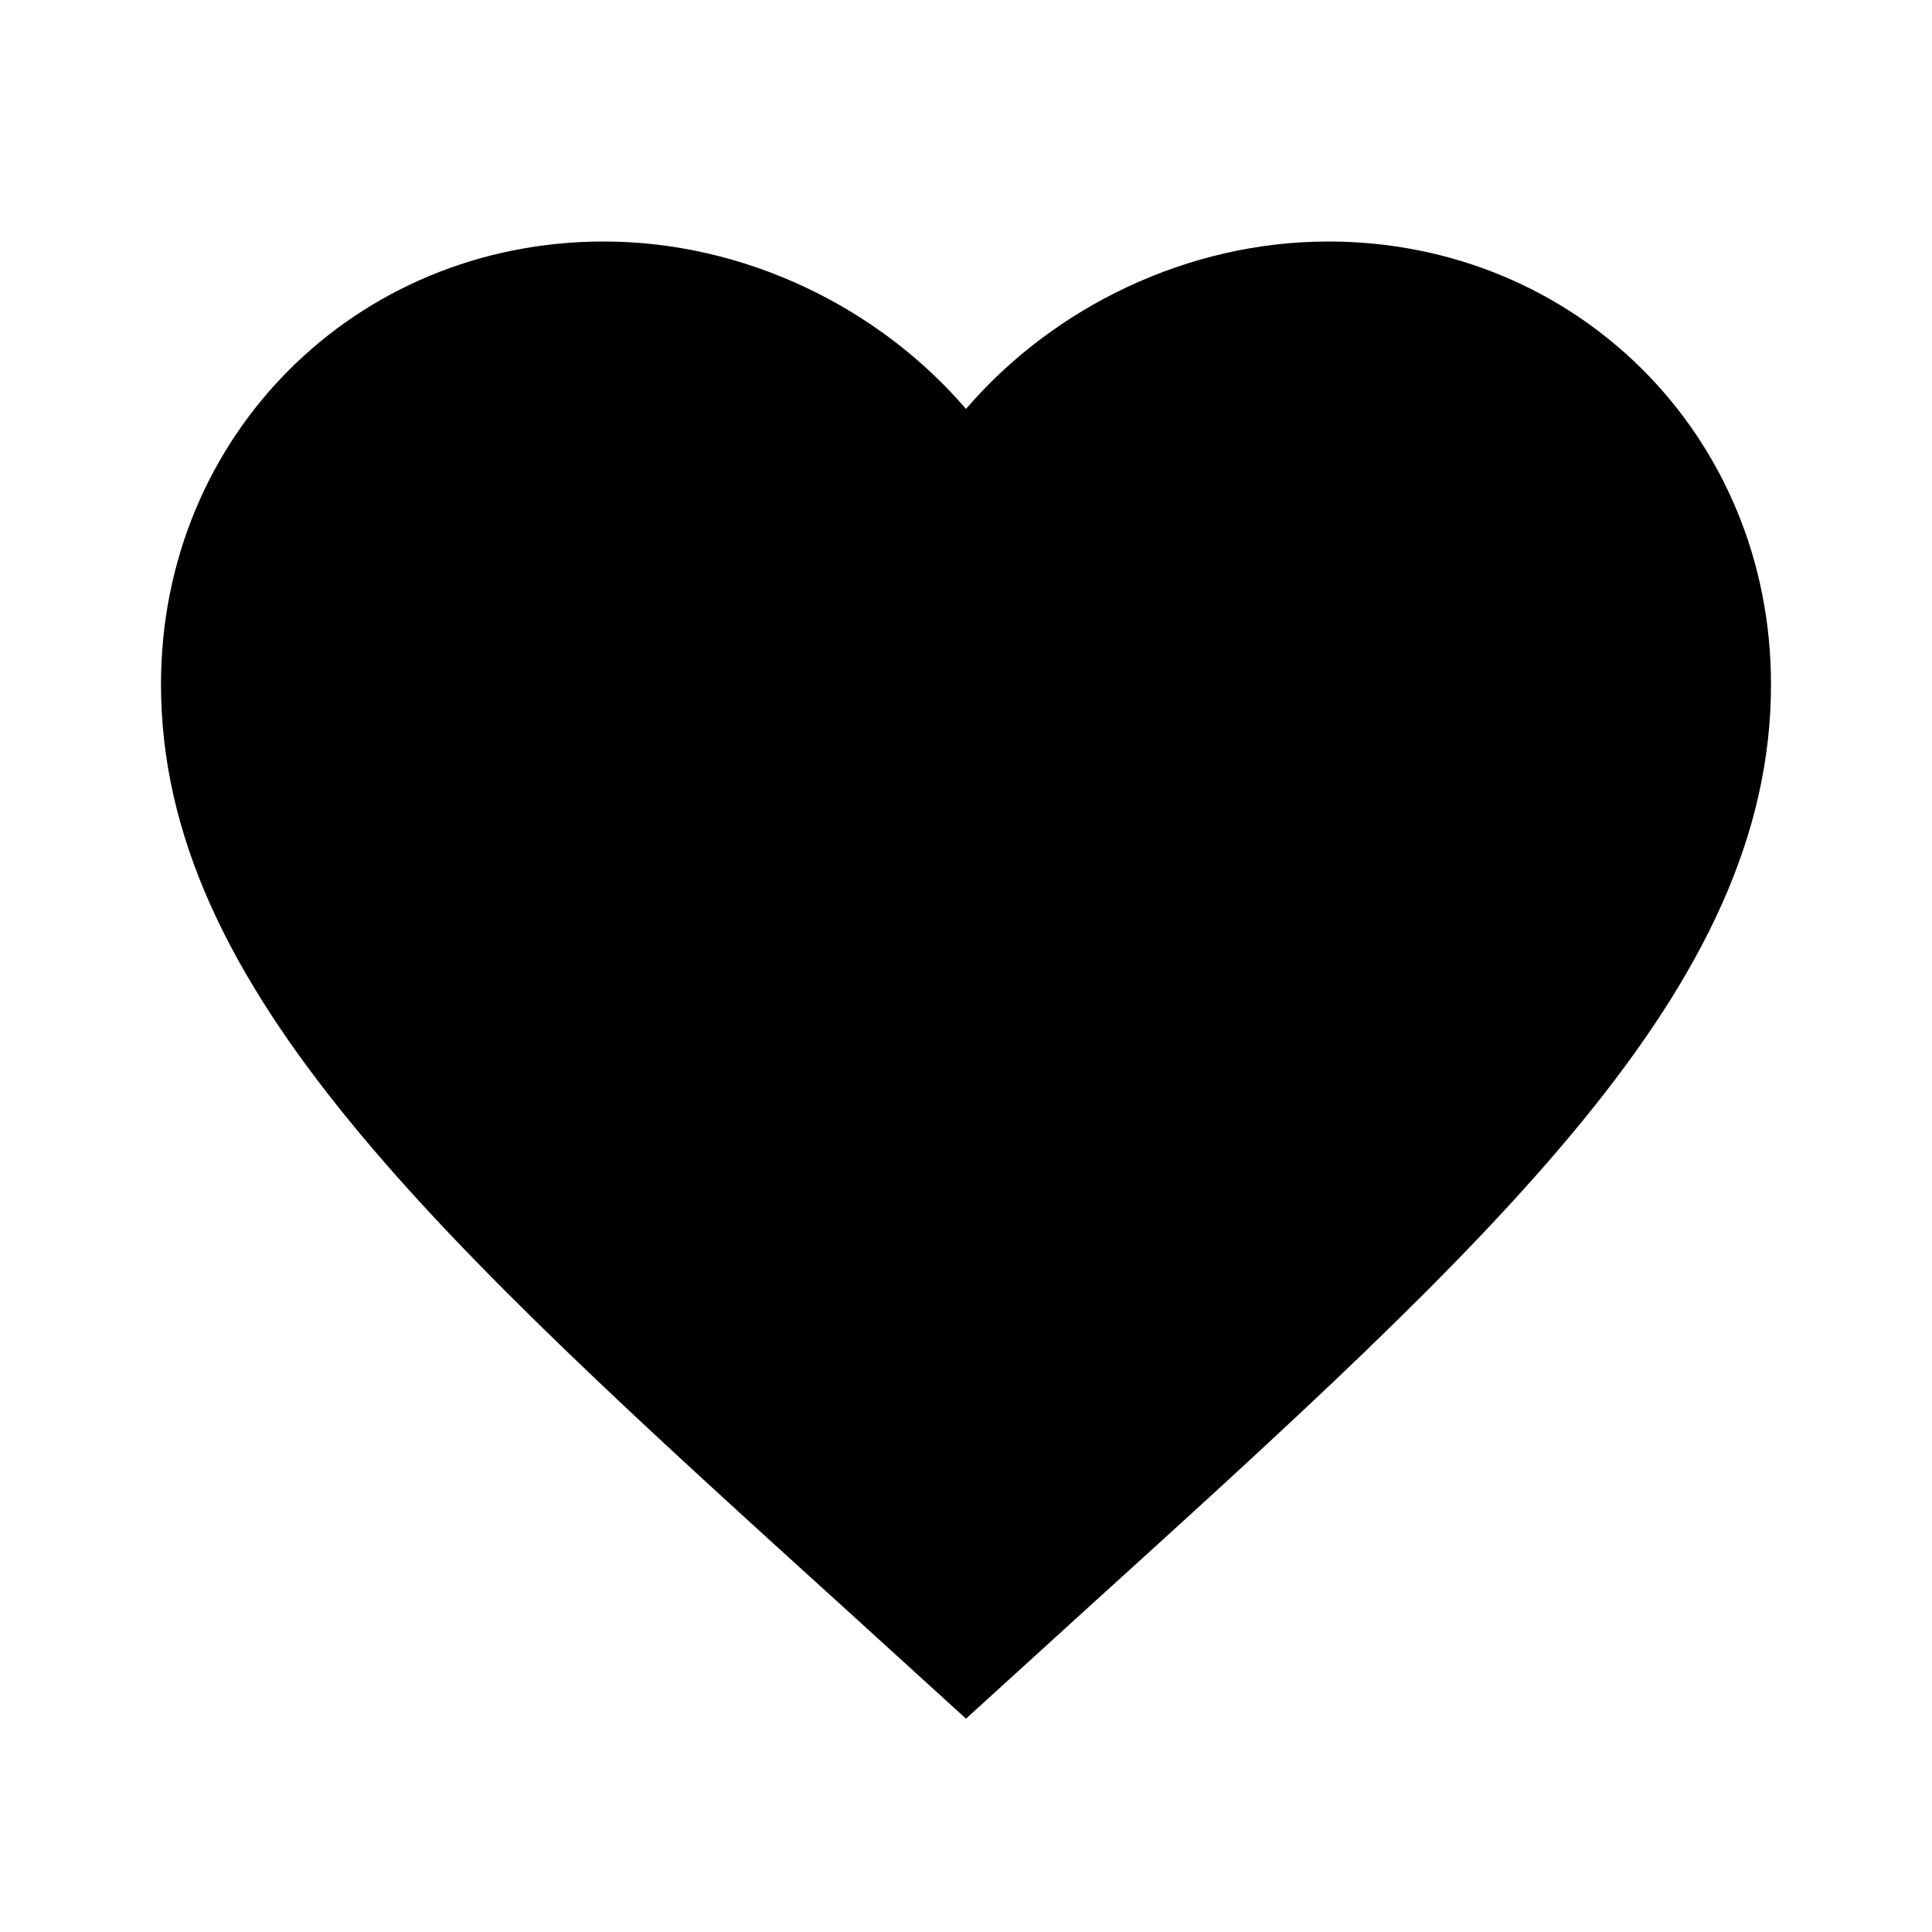
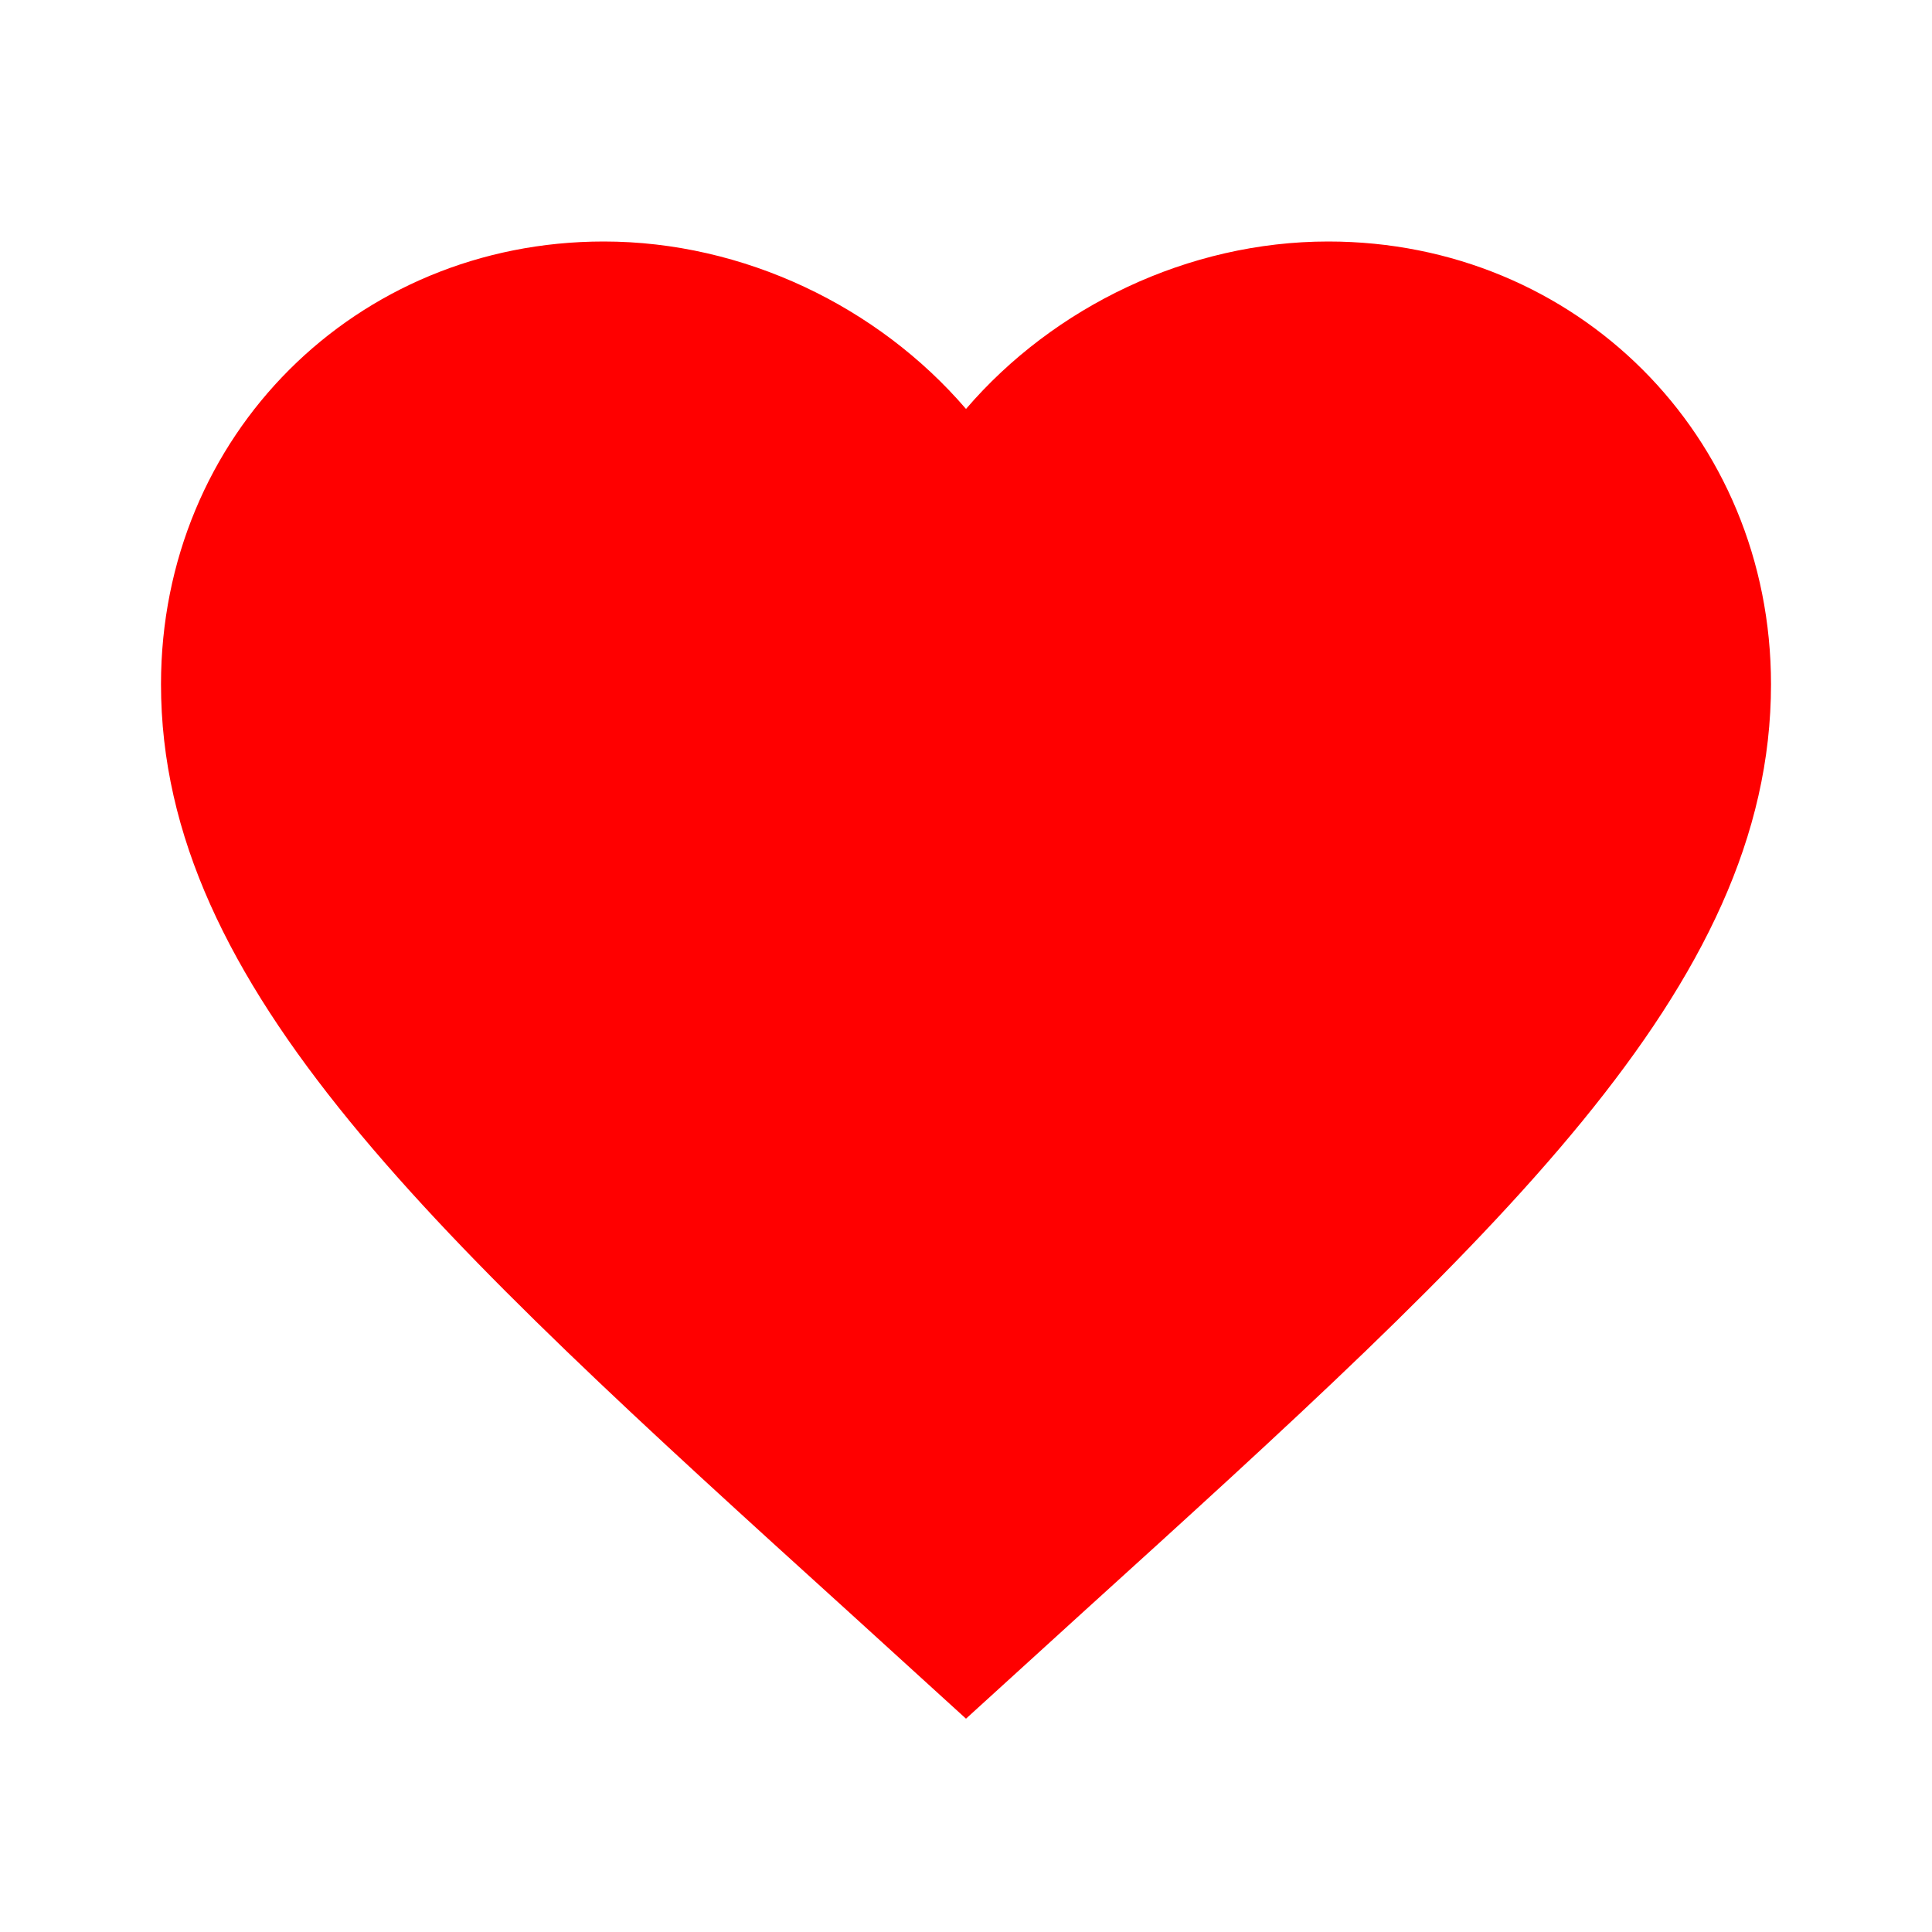
<svg xmlns="http://www.w3.org/2000/svg" version="1.1" width="24" height="24" viewBox="0 0 24 24">
-   <path fill="#000000" d="M12,21.35L10.55,20.03C5.4,15.36 2,12.27 2,8.5C2,5.41 4.42,3 7.5,3C9.24,3 10.91,3.81 12,5.08C13.09,3.81 14.76,3 16.5,3C19.58,3 22,5.41 22,8.5C22,12.27 18.6,15.36 13.45,20.03L12,21.35Z" />
+   <path fill="#ff0000" d="M12,21.35L10.55,20.03C5.4,15.36 2,12.27 2,8.5C2,5.41 4.42,3 7.5,3C9.24,3 10.91,3.81 12,5.08C13.09,3.81 14.76,3 16.5,3C19.58,3 22,5.41 22,8.5C22,12.27 18.6,15.36 13.45,20.03L12,21.35Z" />
</svg>
